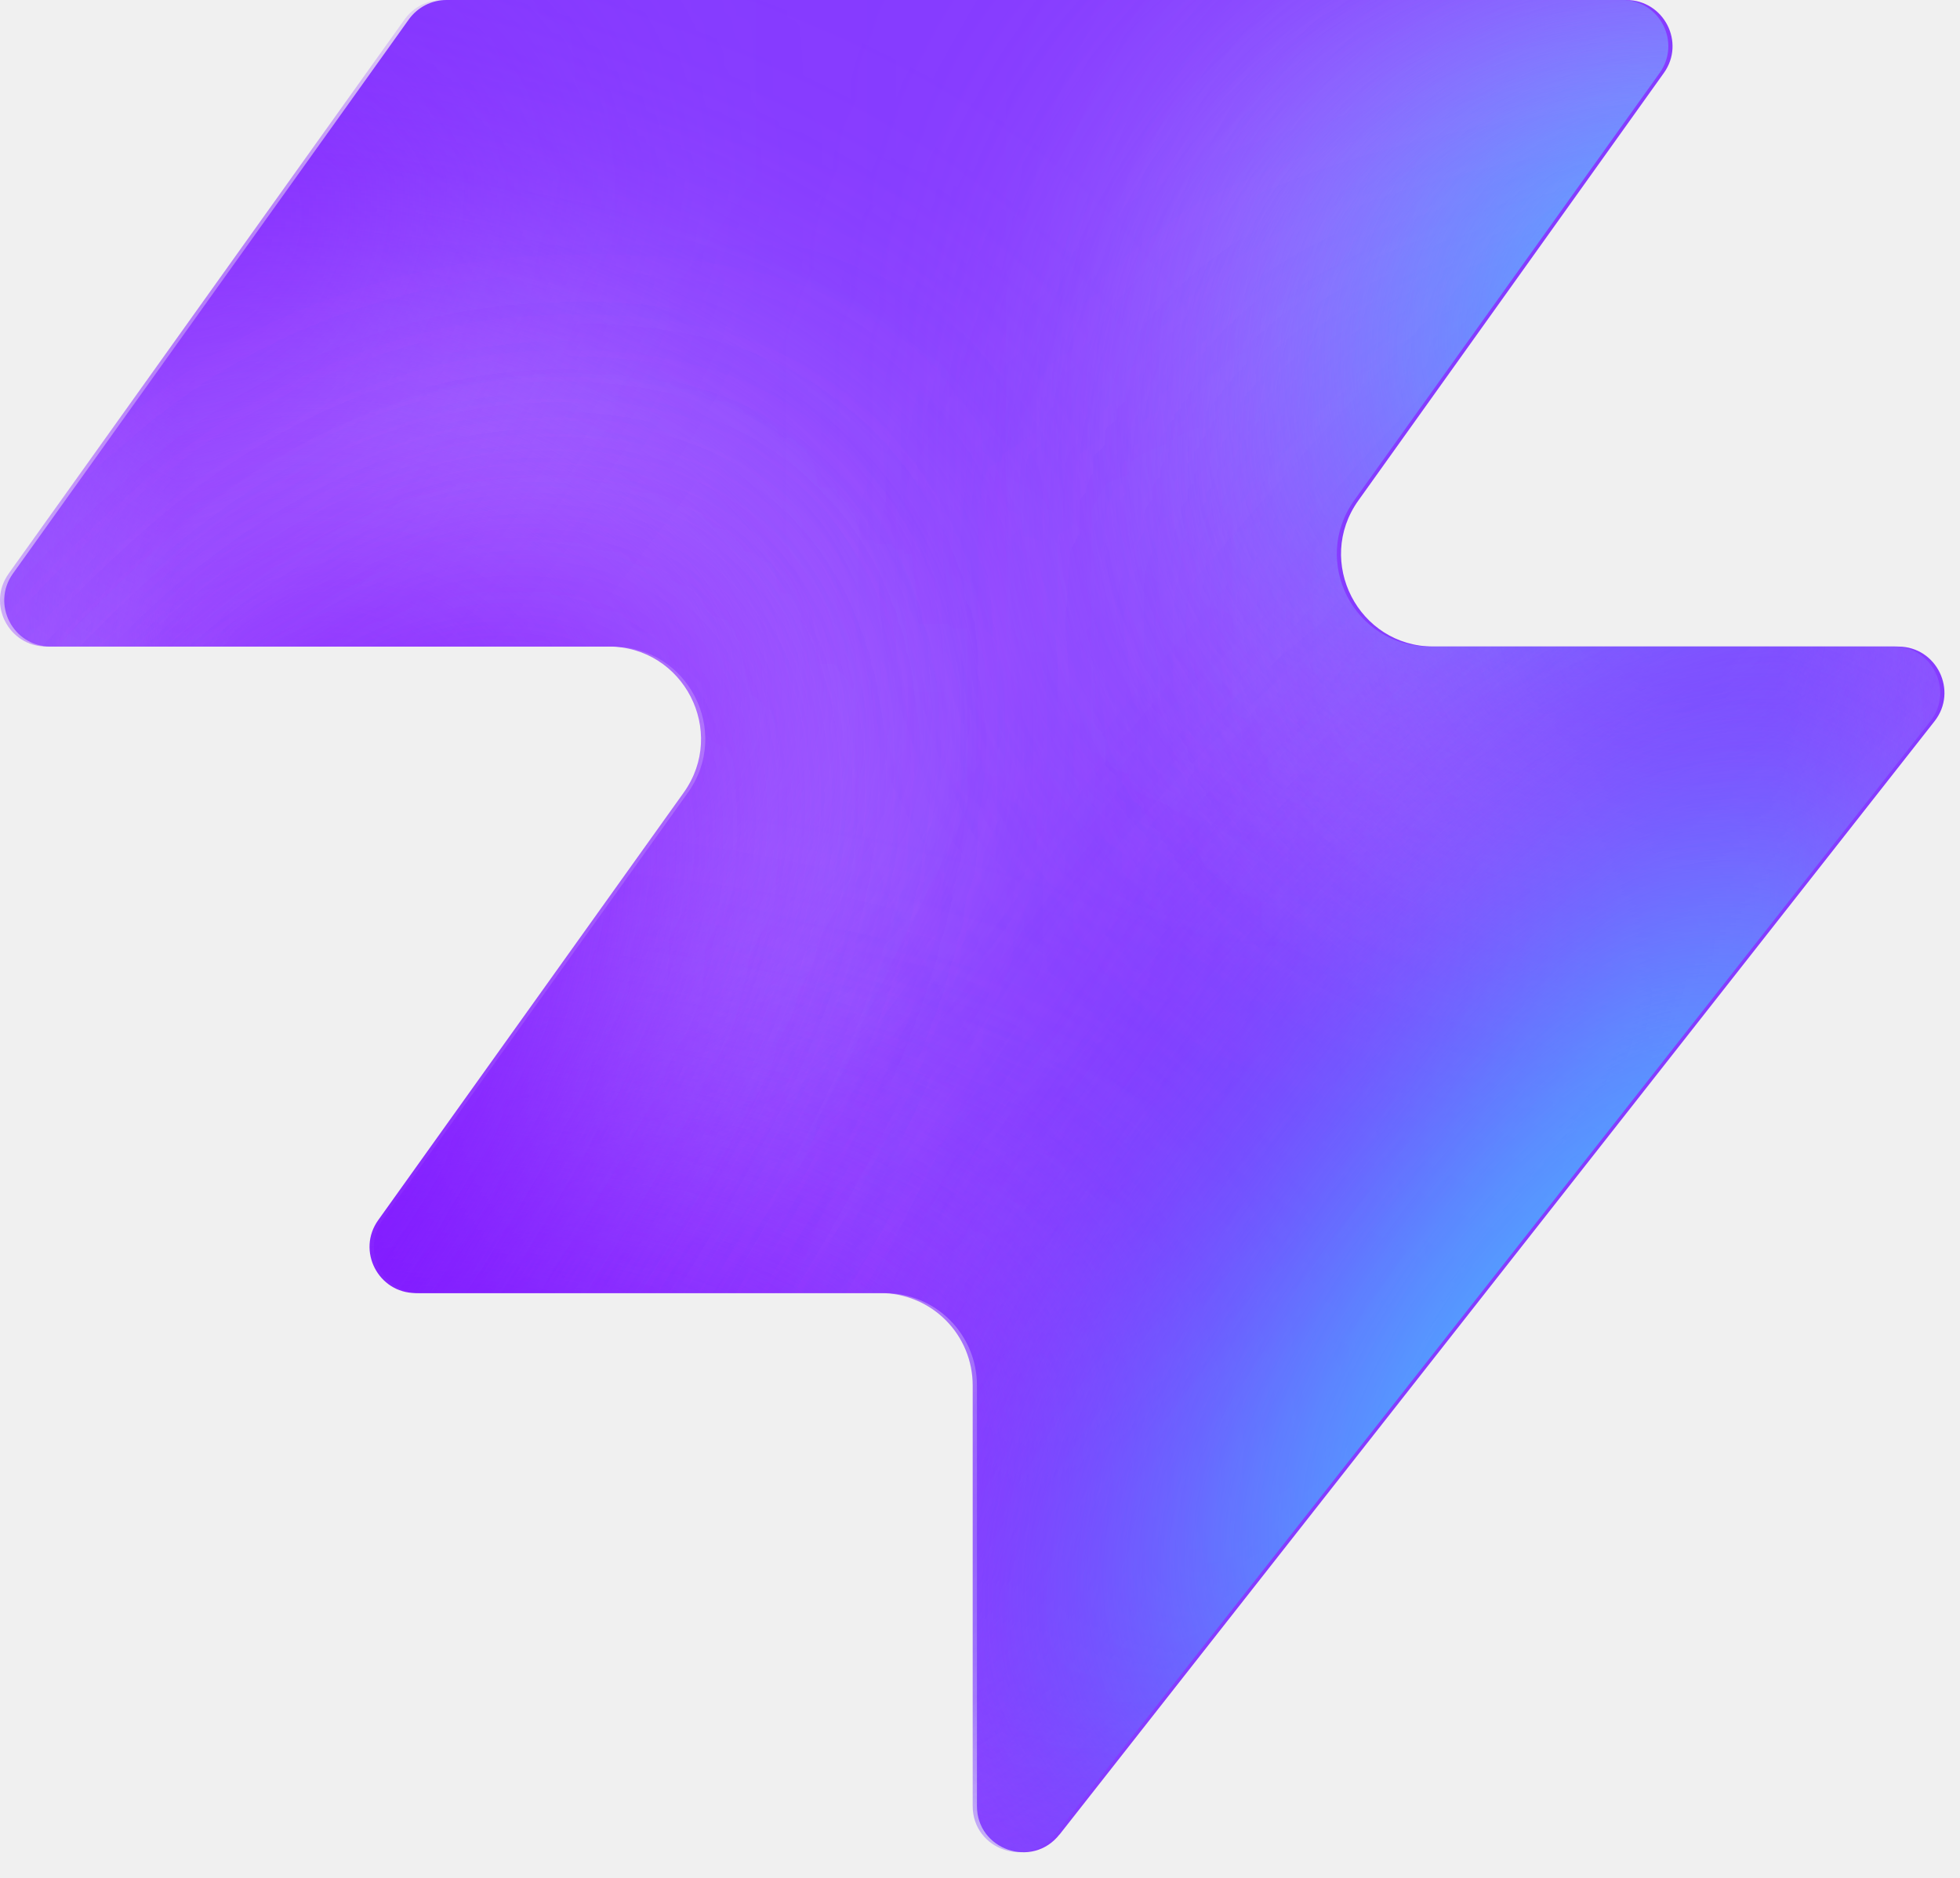
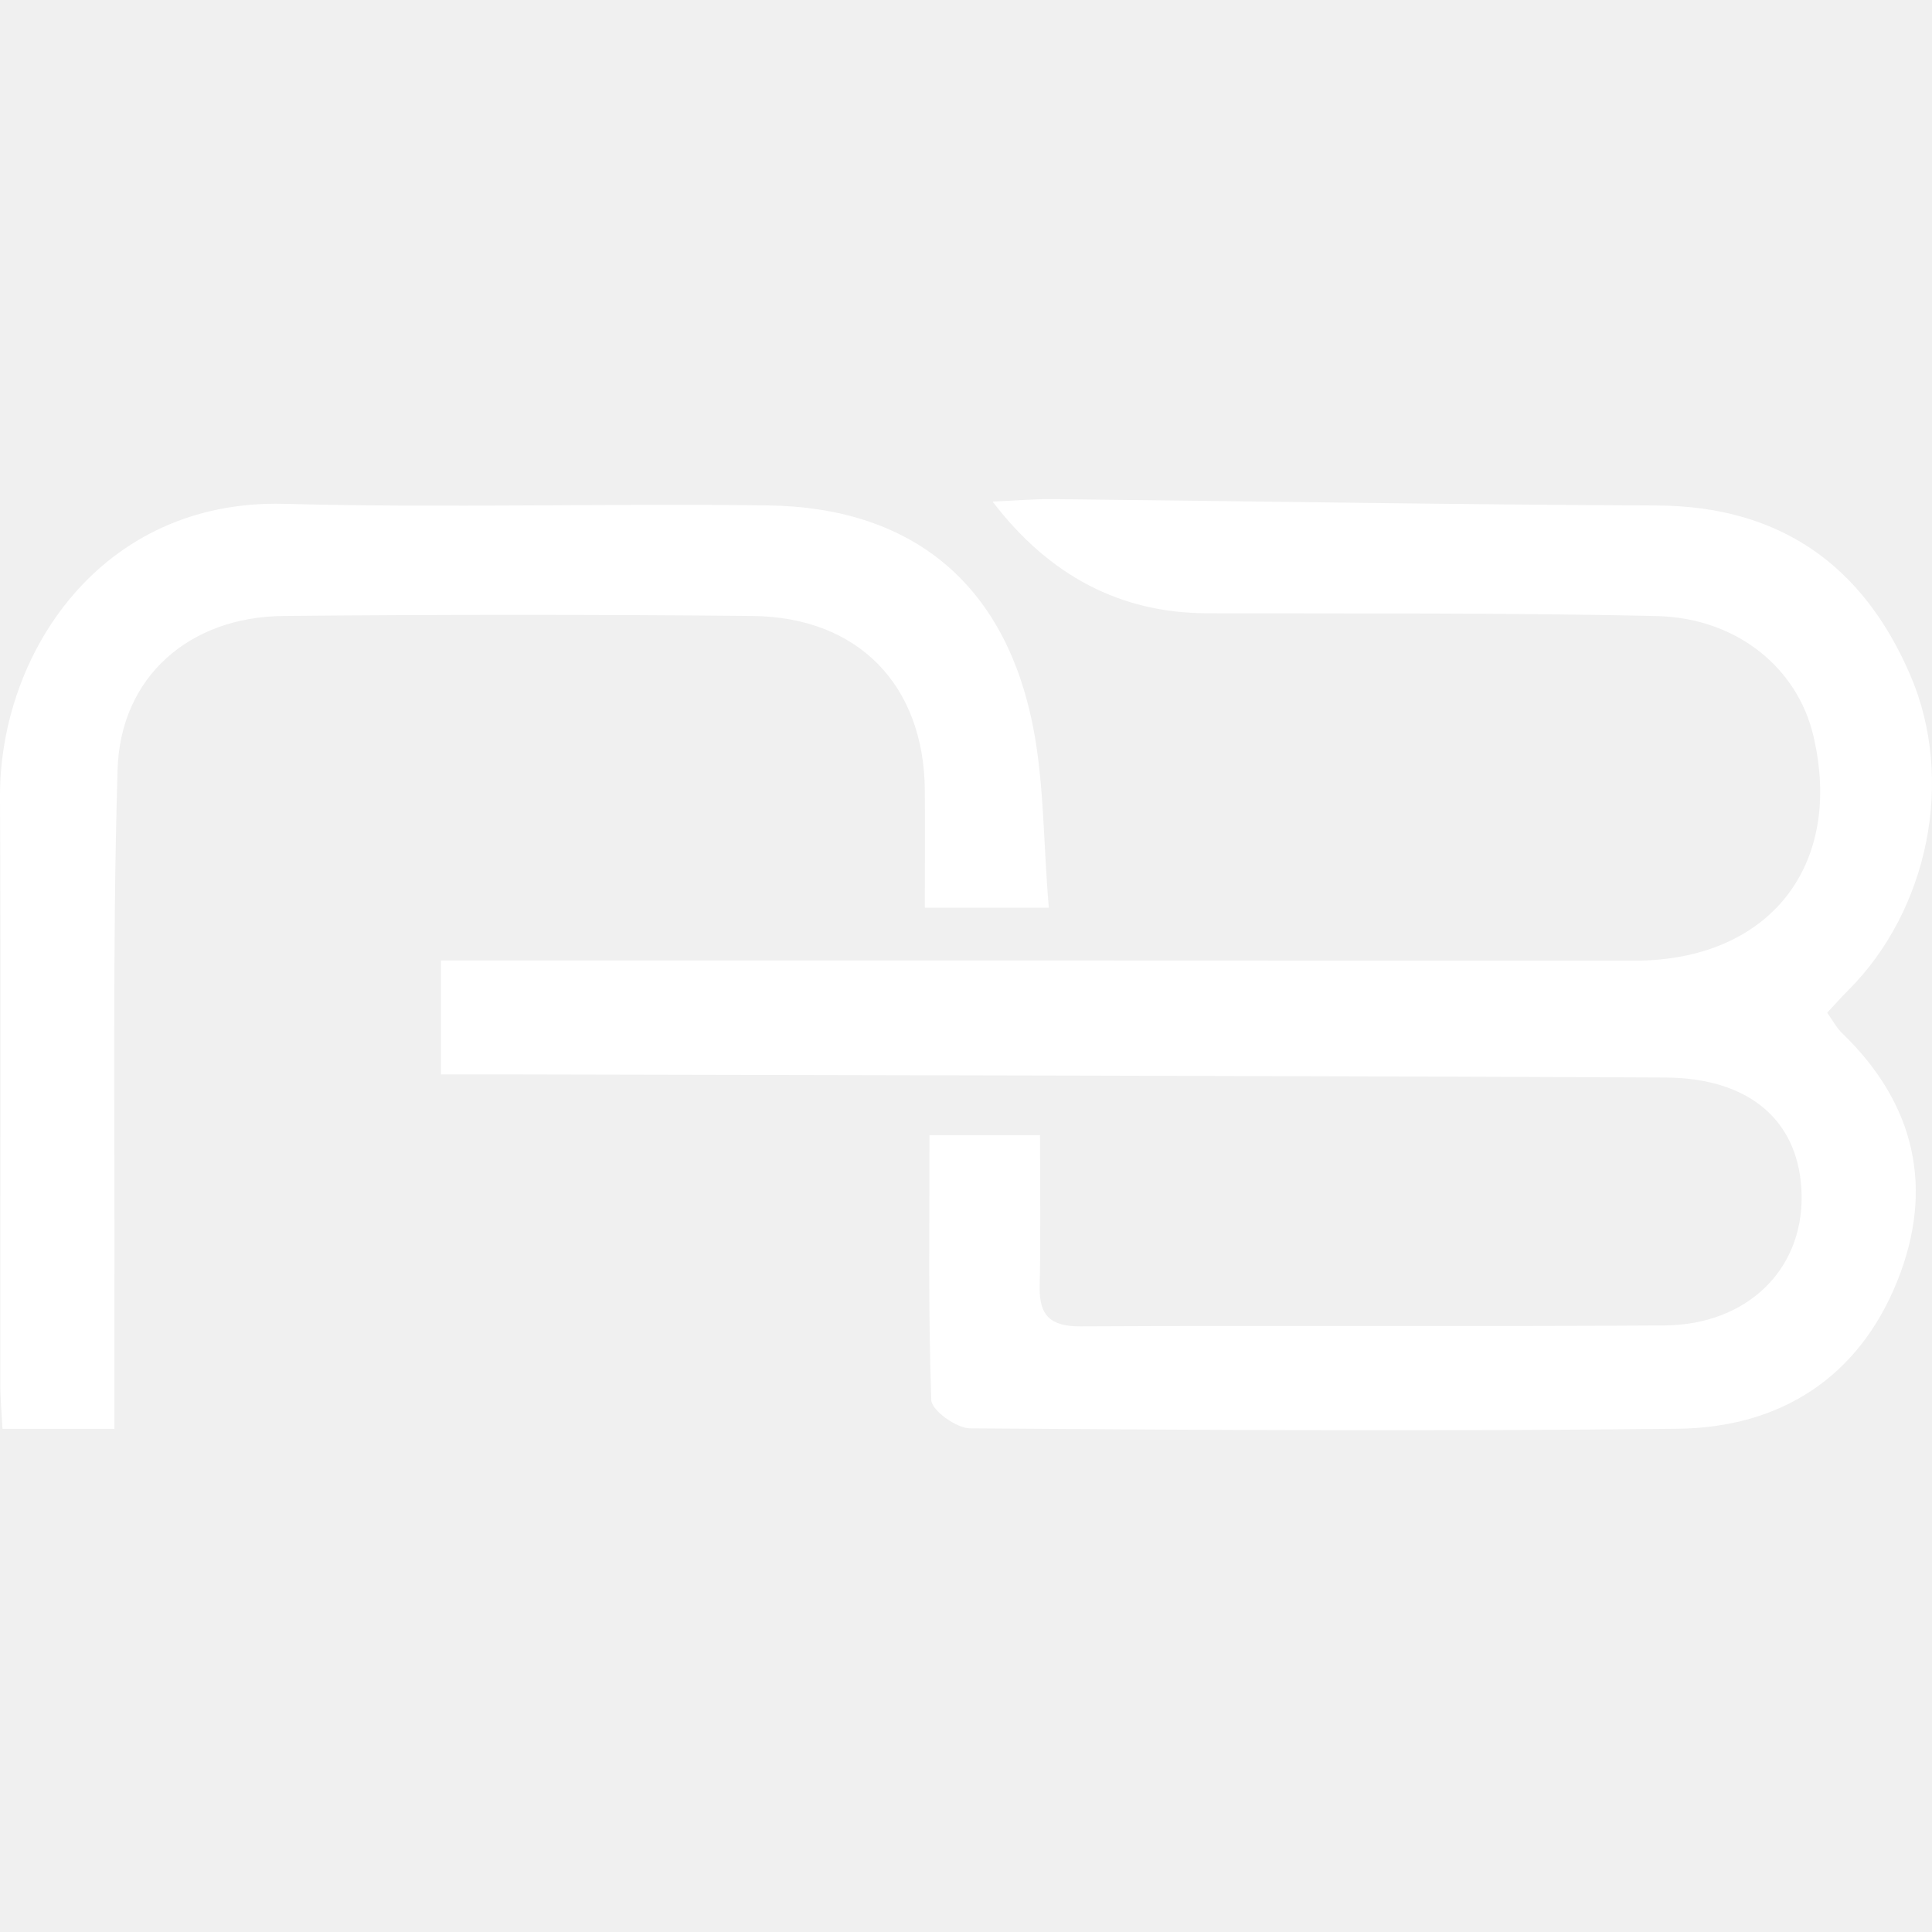
- <svg xmlns="http://www.w3.org/2000/svg" width="48" height="46" fill="none" viewBox="0 0 48 46">
-   <path fill="#863bff" d="M25.946 44.938c-.664.845-2.021.375-2.021-.698V33.937a2.26 2.26 0 0 0-2.262-2.262H10.287c-.92 0-1.456-1.04-.92-1.788l7.48-10.471c1.07-1.497 0-3.578-1.842-3.578H1.237c-.92 0-1.456-1.04-.92-1.788L10.013.474c.214-.297.556-.474.92-.474h28.894c.92 0 1.456 1.04.92 1.788l-7.48 10.471c-1.07 1.498 0 3.579 1.842 3.579h11.377c.943 0 1.473 1.088.89 1.83L25.947 44.94z" style="fill:#863bff;fill:color(display-p3 .525 .23 1);fill-opacity:1" />
-   <mask id="a" width="48" height="46" x="0" y="0" maskUnits="userSpaceOnUse" style="mask-type:alpha">
-     <path fill="#000" d="M25.842 44.938c-.664.844-2.021.375-2.021-.698V33.937a2.26 2.26 0 0 0-2.262-2.262H10.183c-.92 0-1.456-1.04-.92-1.788l7.48-10.471c1.07-1.498 0-3.579-1.842-3.579H1.133c-.92 0-1.456-1.04-.92-1.787L9.91.473c.214-.297.556-.474.92-.474h28.894c.92 0 1.456 1.04.92 1.788l-7.48 10.471c-1.07 1.498 0 3.578 1.842 3.578h11.377c.943 0 1.473 1.088.89 1.832L25.843 44.94z" style="fill:#000;fill-opacity:1" />
-   </mask>
-   <g mask="url(#a)">
-     <g filter="url(#b)">
-       <ellipse cx="5.508" cy="14.704" fill="#ede6ff" rx="5.508" ry="14.704" style="fill:#ede6ff;fill:color(display-p3 .927 .903 1);fill-opacity:1" transform="matrix(.00324 1 1 -.00324 -4.47 31.516)" />
-     </g>
-     <g filter="url(#c)">
-       <ellipse cx="10.399" cy="29.851" fill="#ede6ff" rx="10.399" ry="29.851" style="fill:#ede6ff;fill:color(display-p3 .927 .903 1);fill-opacity:1" transform="matrix(.00324 1 1 -.00324 -39.328 7.883)" />
-     </g>
-     <g filter="url(#d)">
-       <ellipse cx="5.508" cy="30.487" fill="#7e14ff" rx="5.508" ry="30.487" style="fill:#7e14ff;fill:color(display-p3 .492 .077 1);fill-opacity:1" transform="rotate(89.814 -25.913 -14.639)scale(1 -1)" />
-     </g>
-     <g filter="url(#e)">
-       <ellipse cx="5.508" cy="30.599" fill="#7e14ff" rx="5.508" ry="30.599" style="fill:#7e14ff;fill:color(display-p3 .492 .077 1);fill-opacity:1" transform="rotate(89.814 -32.644 -3.334)scale(1 -1)" />
-     </g>
-     <g filter="url(#f)">
-       <ellipse cx="5.508" cy="30.599" fill="#7e14ff" rx="5.508" ry="30.599" style="fill:#7e14ff;fill:color(display-p3 .492 .077 1);fill-opacity:1" transform="matrix(.00324 1 1 -.00324 -34.34 30.47)" />
-     </g>
-     <g filter="url(#g)">
-       <ellipse cx="14.072" cy="22.078" fill="#ede6ff" rx="14.072" ry="22.078" style="fill:#ede6ff;fill:color(display-p3 .927 .903 1);fill-opacity:1" transform="rotate(93.35 24.506 48.493)scale(-1 1)" />
-     </g>
-     <g filter="url(#h)">
-       <ellipse cx="3.47" cy="21.501" fill="#7e14ff" rx="3.47" ry="21.501" style="fill:#7e14ff;fill:color(display-p3 .492 .077 1);fill-opacity:1" transform="rotate(89.009 28.708 47.59)scale(-1 1)" />
-     </g>
-     <g filter="url(#i)">
-       <ellipse cx="3.47" cy="21.501" fill="#7e14ff" rx="3.47" ry="21.501" style="fill:#7e14ff;fill:color(display-p3 .492 .077 1);fill-opacity:1" transform="rotate(89.009 28.708 47.59)scale(-1 1)" />
-     </g>
-     <g filter="url(#j)">
-       <ellipse cx=".387" cy="8.972" fill="#7e14ff" rx="4.407" ry="29.108" style="fill:#7e14ff;fill:color(display-p3 .492 .077 1);fill-opacity:1" transform="rotate(39.51 .387 8.972)" />
-     </g>
-     <g filter="url(#k)">
-       <ellipse cx="47.523" cy="-6.092" fill="#7e14ff" rx="4.407" ry="29.108" style="fill:#7e14ff;fill:color(display-p3 .492 .077 1);fill-opacity:1" transform="rotate(37.892 47.523 -6.092)" />
-     </g>
-     <g filter="url(#l)">
-       <ellipse cx="41.412" cy="6.333" fill="#47bfff" rx="5.971" ry="9.665" style="fill:#47bfff;fill:color(display-p3 .28 .748 1);fill-opacity:1" transform="rotate(37.892 41.412 6.333)" />
-     </g>
-     <g filter="url(#m)">
-       <ellipse cx="-1.879" cy="38.332" fill="#7e14ff" rx="4.407" ry="29.108" style="fill:#7e14ff;fill:color(display-p3 .492 .077 1);fill-opacity:1" transform="rotate(37.892 -1.88 38.332)" />
-     </g>
-     <g filter="url(#n)">
-       <ellipse cx="-1.879" cy="38.332" fill="#7e14ff" rx="4.407" ry="29.108" style="fill:#7e14ff;fill:color(display-p3 .492 .077 1);fill-opacity:1" transform="rotate(37.892 -1.88 38.332)" />
-     </g>
-     <g filter="url(#o)">
-       <ellipse cx="35.651" cy="29.907" fill="#7e14ff" rx="4.407" ry="29.108" style="fill:#7e14ff;fill:color(display-p3 .492 .077 1);fill-opacity:1" transform="rotate(37.892 35.651 29.907)" />
-     </g>
-     <g filter="url(#p)">
-       <ellipse cx="38.418" cy="32.4" fill="#47bfff" rx="5.971" ry="15.297" style="fill:#47bfff;fill:color(display-p3 .28 .748 1);fill-opacity:1" transform="rotate(37.892 38.418 32.4)" />
-     </g>
+ <svg xmlns="http://www.w3.org/2000/svg" width="600" height="600" viewBox="0 0 600 600" fill="none">
+   <g clip-path="url(#clip0_980_39)">
+     <path d="M288.61 352.542H322.982C322.982 368.982 323.214 384.216 322.88 399.451C322.674 408.556 326.219 411.967 335.57 411.915C395.993 411.608 456.415 412.018 516.811 411.633C542.604 411.454 559.919 394.347 559.508 371.162C559.097 348.644 543.94 334.769 517.197 334.64C397.919 334.076 278.642 333.948 159.365 333.666C152.274 333.666 145.184 333.666 136.938 333.666V298.273C142.486 298.273 148.369 298.273 154.278 298.273C272.04 298.273 389.801 298.298 507.563 298.35C549.309 298.35 572.687 269.035 563.156 228.487C558.198 207.456 539.418 191.888 514.499 191.324C467.924 190.272 421.323 190.58 374.747 190.452C348.013 190.383 325.851 178.825 308.262 155.777C315.353 155.469 321.261 154.93 327.17 155.007C389.596 155.649 452.048 156.726 514.474 156.982C552.751 157.162 578.518 175.448 593.238 209.61C607.291 242.234 598.762 282.782 573.997 307.531C571.864 309.66 569.861 311.917 567.446 314.507C569.193 316.944 570.374 319.201 572.121 320.893C594.857 342.822 600.765 369.161 589.205 397.886C577.157 427.842 552.854 443.384 520.896 443.718C447.68 444.513 374.465 444.128 301.249 443.59C297.036 443.564 289.355 438.024 289.226 434.844C288.25 407.863 288.661 380.857 288.661 352.593L288.61 352.542Z" fill="white" />
+     <path d="M325.721 281.887H287.212C287.212 269.345 287.315 257.317 287.212 245.288C286.904 212.716 266.481 191.609 233.701 191.301C185.121 190.839 136.516 190.839 87.937 191.301C58.856 191.583 37.354 210.126 36.506 239.107C34.862 295.223 35.71 351.416 35.53 407.558C35.505 419.228 35.53 430.871 35.53 443.746H0.772C0.566 439.566 0.104 434.744 0.104 429.897C0.053 369.113 0.31 308.355 0.001 247.571C-0.23 203.406 31.035 154.959 88.323 156.472C138.34 157.806 188.435 156.293 238.479 156.959C282.229 157.549 310.821 180.17 320.224 222.821C324.334 241.416 323.923 260.984 325.721 281.887Z" fill="white" />
  </g>
  <defs>
-     <filter id="b" width="60.045" height="41.654" x="-19.77" y="16.149" color-interpolation-filters="sRGB" filterUnits="userSpaceOnUse">
-       <feFlood flood-opacity="0" result="BackgroundImageFix" />
-       <feBlend in="SourceGraphic" in2="BackgroundImageFix" result="shape" />
-       <feGaussianBlur result="effect1_foregroundBlur_2002_17158" stdDeviation="7.659" />
-     </filter>
-     <filter id="c" width="90.34" height="51.437" x="-54.613" y="-7.533" color-interpolation-filters="sRGB" filterUnits="userSpaceOnUse">
-       <feFlood flood-opacity="0" result="BackgroundImageFix" />
-       <feBlend in="SourceGraphic" in2="BackgroundImageFix" result="shape" />
-       <feGaussianBlur result="effect1_foregroundBlur_2002_17158" stdDeviation="7.659" />
-     </filter>
-     <filter id="d" width="79.355" height="29.4" x="-49.64" y="2.03" color-interpolation-filters="sRGB" filterUnits="userSpaceOnUse">
-       <feFlood flood-opacity="0" result="BackgroundImageFix" />
-       <feBlend in="SourceGraphic" in2="BackgroundImageFix" result="shape" />
-       <feGaussianBlur result="effect1_foregroundBlur_2002_17158" stdDeviation="4.596" />
-     </filter>
-     <filter id="e" width="79.579" height="29.4" x="-45.045" y="20.029" color-interpolation-filters="sRGB" filterUnits="userSpaceOnUse">
-       <feFlood flood-opacity="0" result="BackgroundImageFix" />
-       <feBlend in="SourceGraphic" in2="BackgroundImageFix" result="shape" />
-       <feGaussianBlur result="effect1_foregroundBlur_2002_17158" stdDeviation="4.596" />
-     </filter>
-     <filter id="f" width="79.579" height="29.4" x="-43.513" y="21.178" color-interpolation-filters="sRGB" filterUnits="userSpaceOnUse">
-       <feFlood flood-opacity="0" result="BackgroundImageFix" />
-       <feBlend in="SourceGraphic" in2="BackgroundImageFix" result="shape" />
-       <feGaussianBlur result="effect1_foregroundBlur_2002_17158" stdDeviation="4.596" />
-     </filter>
-     <filter id="g" width="74.749" height="58.852" x="15.756" y="-17.901" color-interpolation-filters="sRGB" filterUnits="userSpaceOnUse">
-       <feFlood flood-opacity="0" result="BackgroundImageFix" />
-       <feBlend in="SourceGraphic" in2="BackgroundImageFix" result="shape" />
-       <feGaussianBlur result="effect1_foregroundBlur_2002_17158" stdDeviation="7.659" />
-     </filter>
-     <filter id="h" width="61.377" height="25.362" x="23.548" y="2.284" color-interpolation-filters="sRGB" filterUnits="userSpaceOnUse">
-       <feFlood flood-opacity="0" result="BackgroundImageFix" />
-       <feBlend in="SourceGraphic" in2="BackgroundImageFix" result="shape" />
-       <feGaussianBlur result="effect1_foregroundBlur_2002_17158" stdDeviation="4.596" />
-     </filter>
-     <filter id="i" width="61.377" height="25.362" x="23.548" y="2.284" color-interpolation-filters="sRGB" filterUnits="userSpaceOnUse">
-       <feFlood flood-opacity="0" result="BackgroundImageFix" />
-       <feBlend in="SourceGraphic" in2="BackgroundImageFix" result="shape" />
-       <feGaussianBlur result="effect1_foregroundBlur_2002_17158" stdDeviation="4.596" />
-     </filter>
-     <filter id="j" width="56.045" height="63.649" x="-27.636" y="-22.853" color-interpolation-filters="sRGB" filterUnits="userSpaceOnUse">
-       <feFlood flood-opacity="0" result="BackgroundImageFix" />
-       <feBlend in="SourceGraphic" in2="BackgroundImageFix" result="shape" />
-       <feGaussianBlur result="effect1_foregroundBlur_2002_17158" stdDeviation="4.596" />
-     </filter>
-     <filter id="k" width="54.814" height="64.646" x="20.116" y="-38.415" color-interpolation-filters="sRGB" filterUnits="userSpaceOnUse">
-       <feFlood flood-opacity="0" result="BackgroundImageFix" />
-       <feBlend in="SourceGraphic" in2="BackgroundImageFix" result="shape" />
-       <feGaussianBlur result="effect1_foregroundBlur_2002_17158" stdDeviation="4.596" />
-     </filter>
-     <filter id="l" width="33.541" height="35.313" x="24.641" y="-11.323" color-interpolation-filters="sRGB" filterUnits="userSpaceOnUse">
-       <feFlood flood-opacity="0" result="BackgroundImageFix" />
-       <feBlend in="SourceGraphic" in2="BackgroundImageFix" result="shape" />
-       <feGaussianBlur result="effect1_foregroundBlur_2002_17158" stdDeviation="4.596" />
-     </filter>
-     <filter id="m" width="54.814" height="64.646" x="-29.286" y="6.009" color-interpolation-filters="sRGB" filterUnits="userSpaceOnUse">
-       <feFlood flood-opacity="0" result="BackgroundImageFix" />
-       <feBlend in="SourceGraphic" in2="BackgroundImageFix" result="shape" />
-       <feGaussianBlur result="effect1_foregroundBlur_2002_17158" stdDeviation="4.596" />
-     </filter>
-     <filter id="n" width="54.814" height="64.646" x="-29.286" y="6.009" color-interpolation-filters="sRGB" filterUnits="userSpaceOnUse">
-       <feFlood flood-opacity="0" result="BackgroundImageFix" />
-       <feBlend in="SourceGraphic" in2="BackgroundImageFix" result="shape" />
-       <feGaussianBlur result="effect1_foregroundBlur_2002_17158" stdDeviation="4.596" />
-     </filter>
-     <filter id="o" width="54.814" height="64.646" x="8.244" y="-2.416" color-interpolation-filters="sRGB" filterUnits="userSpaceOnUse">
-       <feFlood flood-opacity="0" result="BackgroundImageFix" />
-       <feBlend in="SourceGraphic" in2="BackgroundImageFix" result="shape" />
-       <feGaussianBlur result="effect1_foregroundBlur_2002_17158" stdDeviation="4.596" />
-     </filter>
-     <filter id="p" width="39.409" height="43.623" x="18.713" y="10.588" color-interpolation-filters="sRGB" filterUnits="userSpaceOnUse">
-       <feFlood flood-opacity="0" result="BackgroundImageFix" />
-       <feBlend in="SourceGraphic" in2="BackgroundImageFix" result="shape" />
-       <feGaussianBlur result="effect1_foregroundBlur_2002_17158" stdDeviation="4.596" />
-     </filter>
+     <clipPath id="clip0_980_39">
+       <rect width="600" height="600" fill="white" />
+     </clipPath>
  </defs>
</svg>
